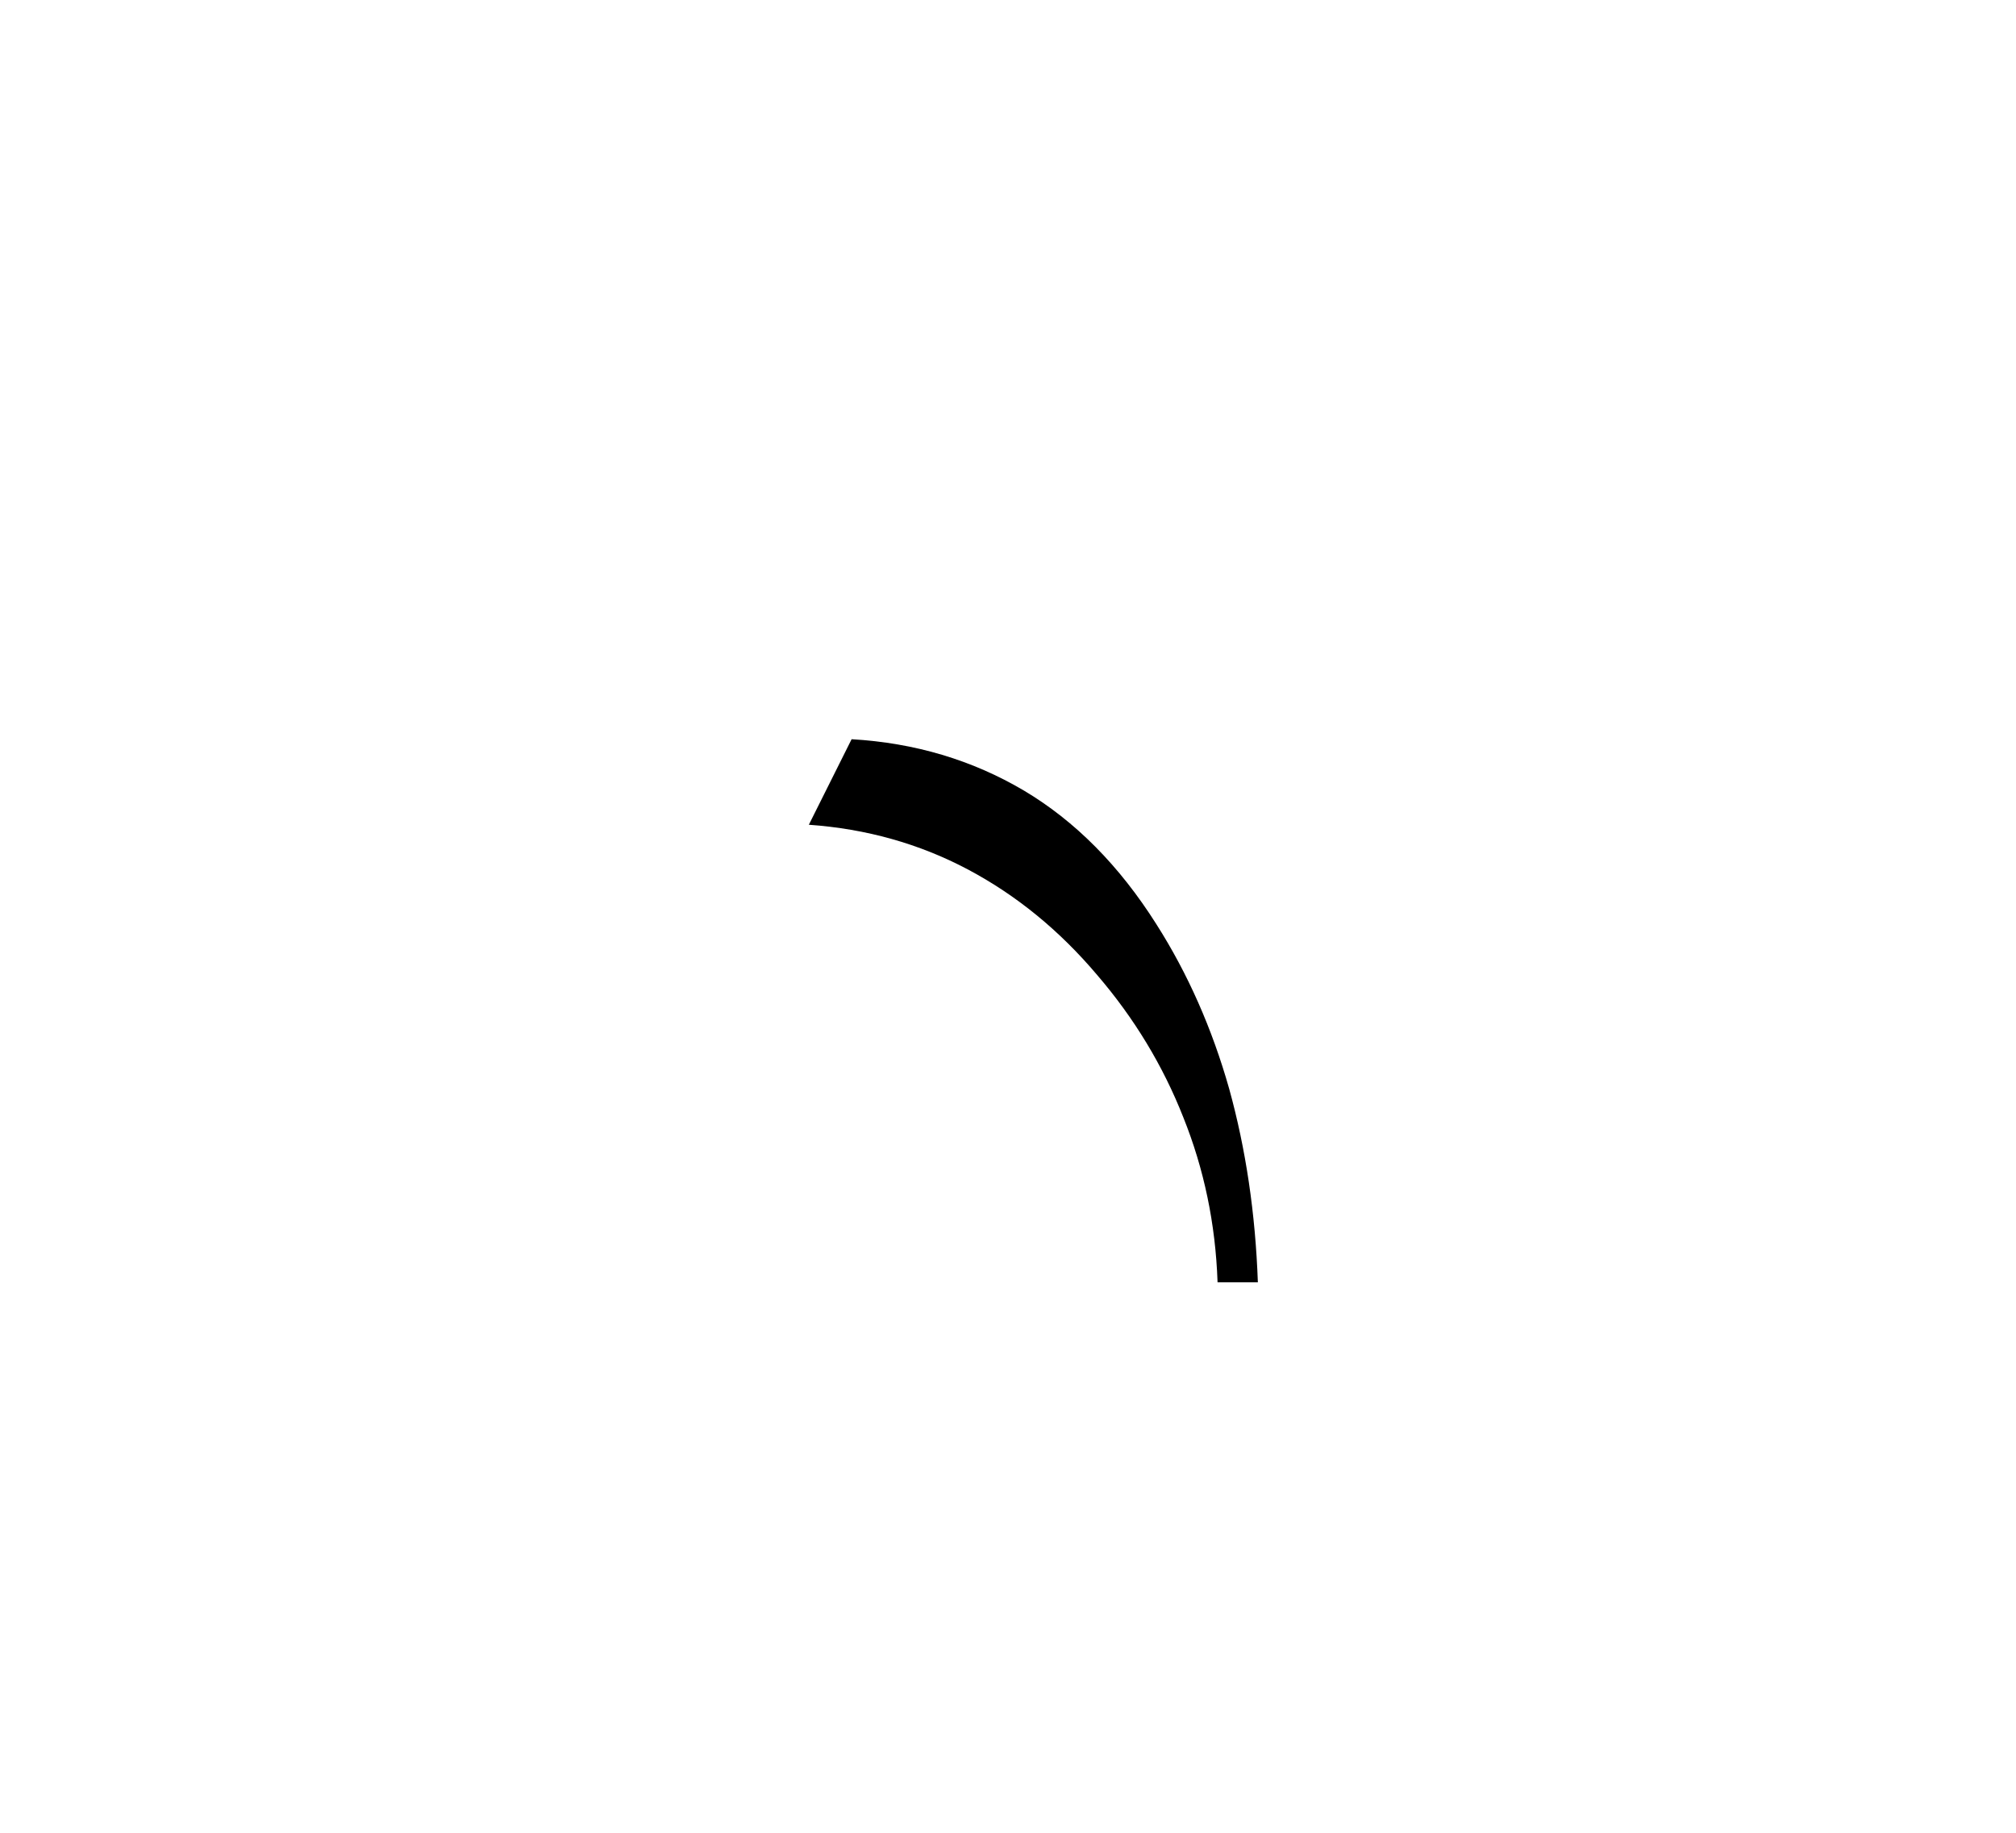
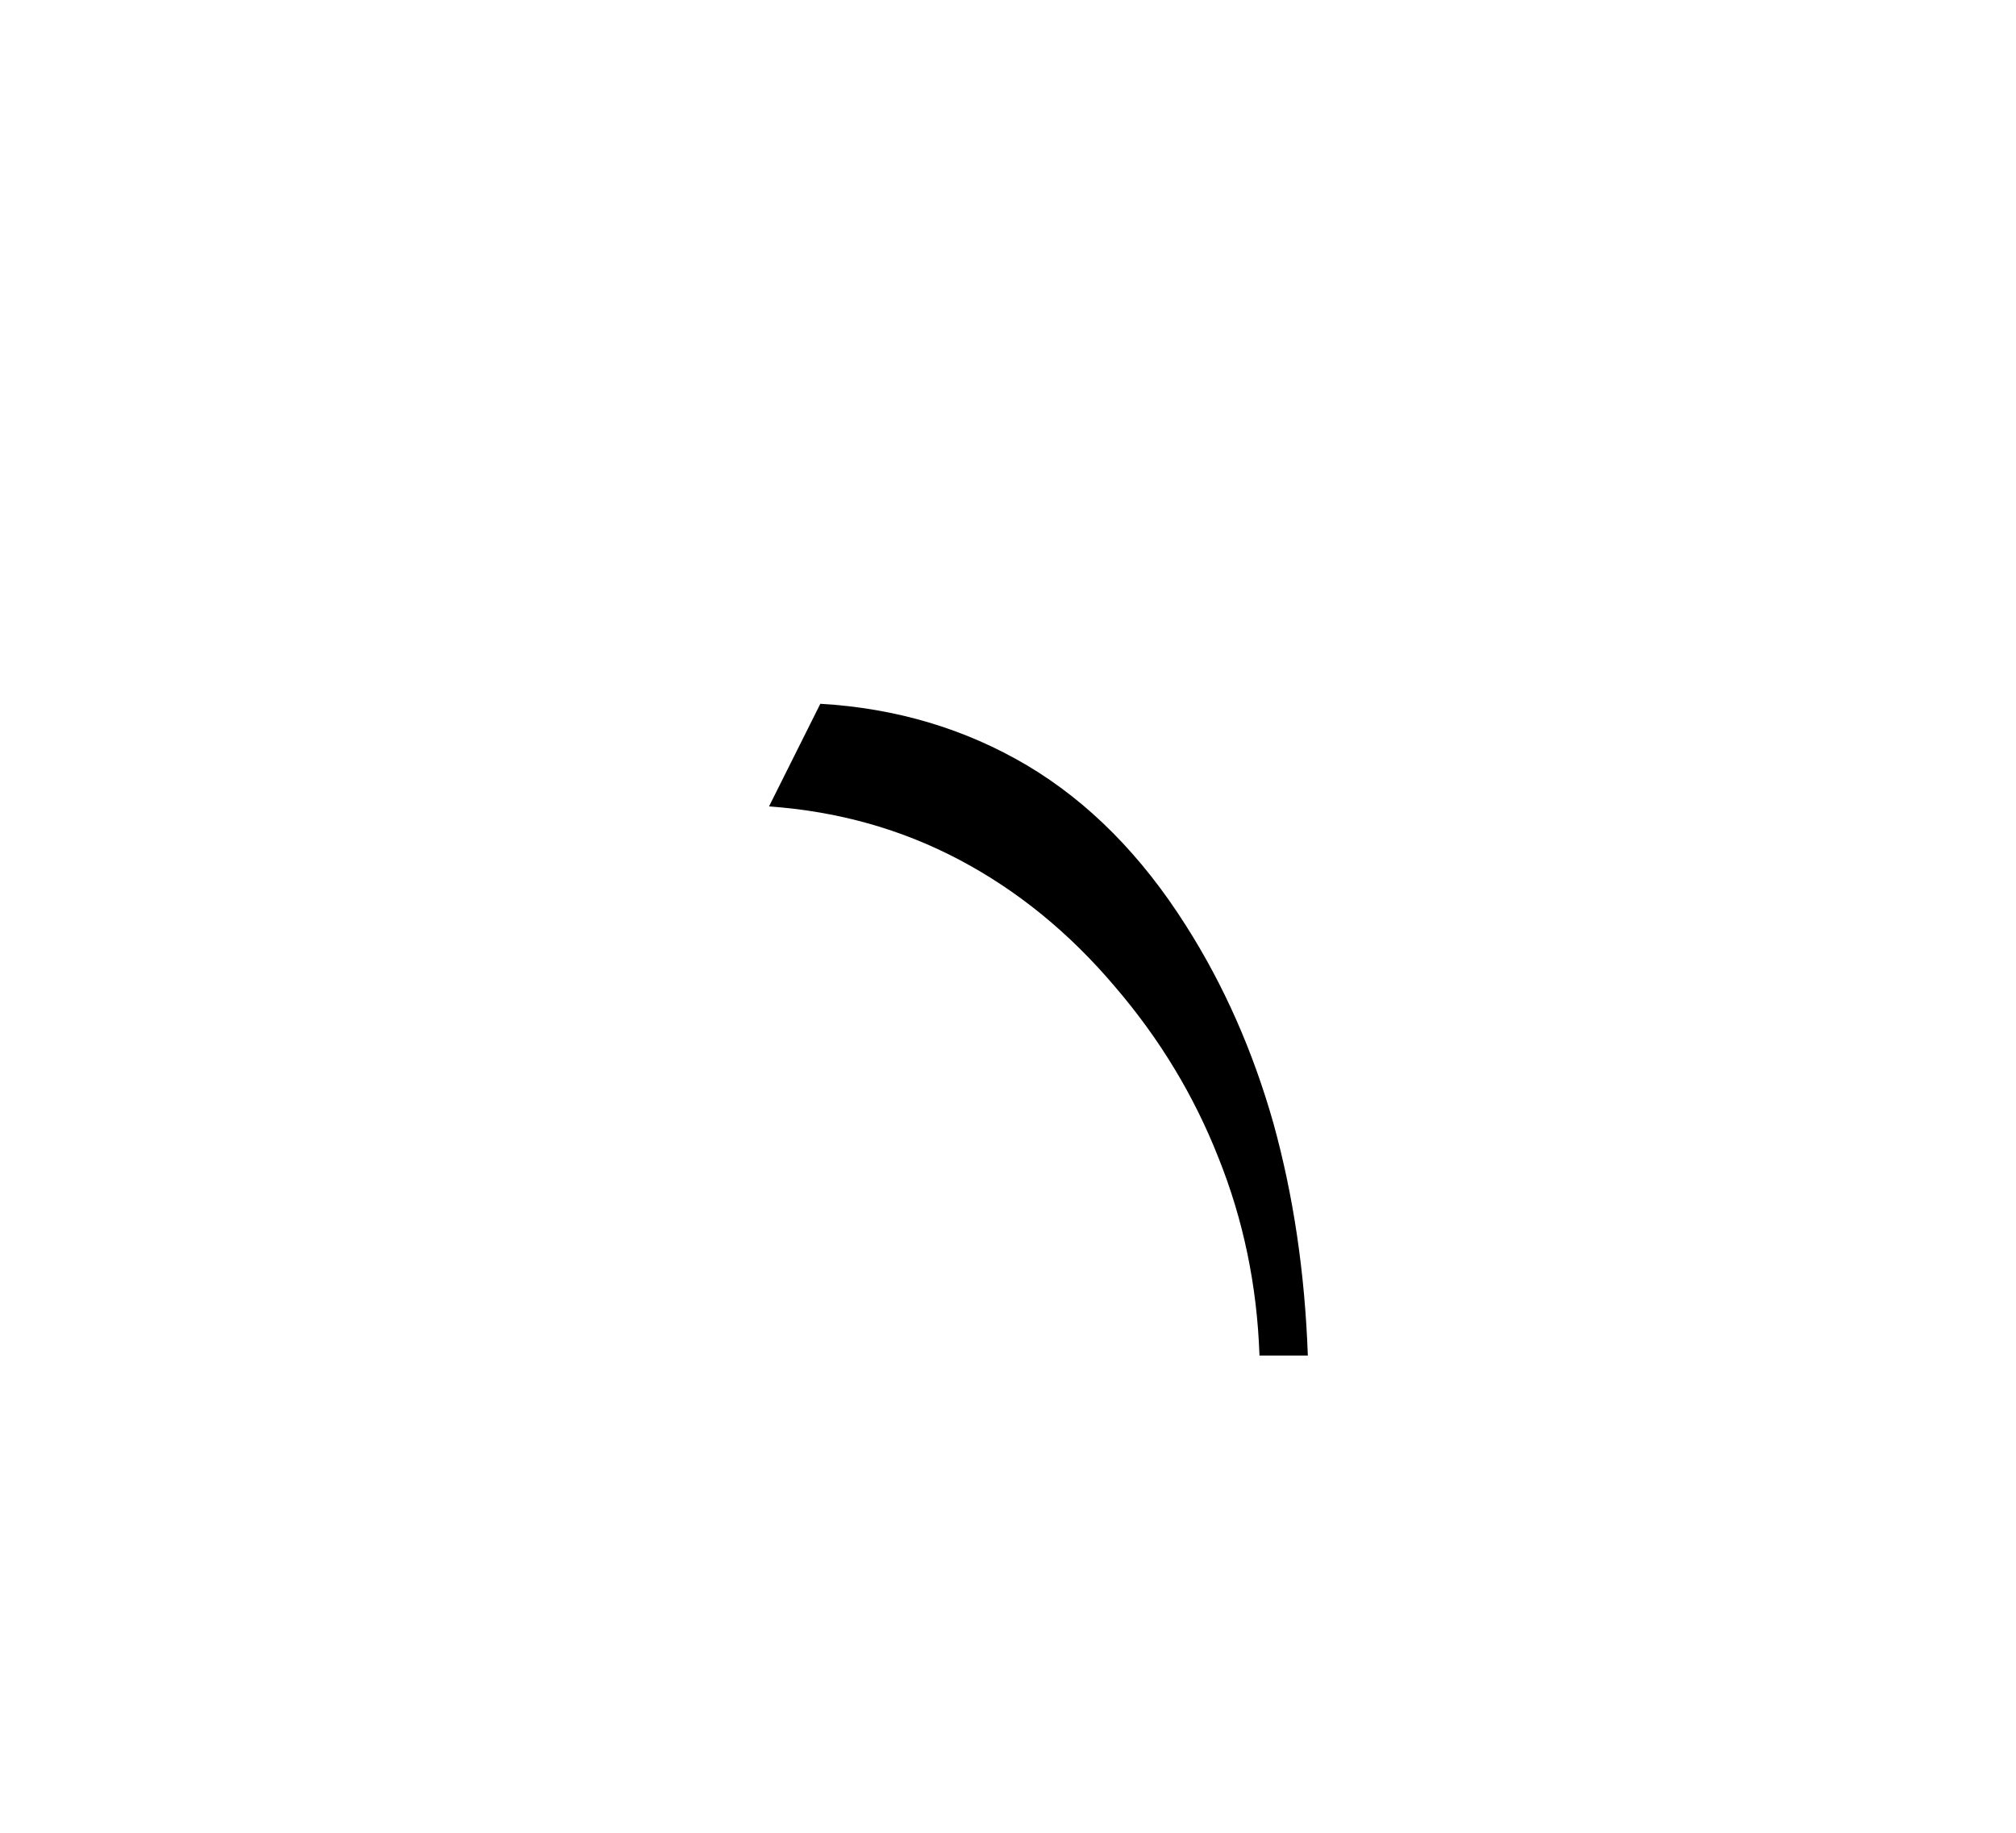
<svg xmlns="http://www.w3.org/2000/svg" width="33" height="30">
-   <path d="m19.93 20.98q-0.05 -1.42 -0.56 -2.69q-0.50 -1.27 -1.41 -2.33q-0.93 -1.10 -2.12 -1.73q-1.19 -0.63 -2.60 -0.73l0.70 -1.40q1.55 0.09 2.82 0.84q1.26 0.75 2.17 2.19q0.77 1.21 1.19 2.69q0.41 1.48 0.47 3.17l-0.66 0Z" />
+   <g transform="translate(16.5 15) scale(1.2) translate(-16.5 -15)">
+     <path d="m19.93 20.98q-0.05 -1.42 -0.56 -2.69q-0.50 -1.27 -1.41 -2.33q-0.93 -1.10 -2.12 -1.73q-1.19 -0.63 -2.60 -0.73l0.70 -1.40q1.55 0.09 2.82 0.84q1.26 0.75 2.17 2.19q0.77 1.21 1.19 2.69q0.41 1.48 0.47 3.17l-0.66 0Z" />
+   </g>
</svg>
